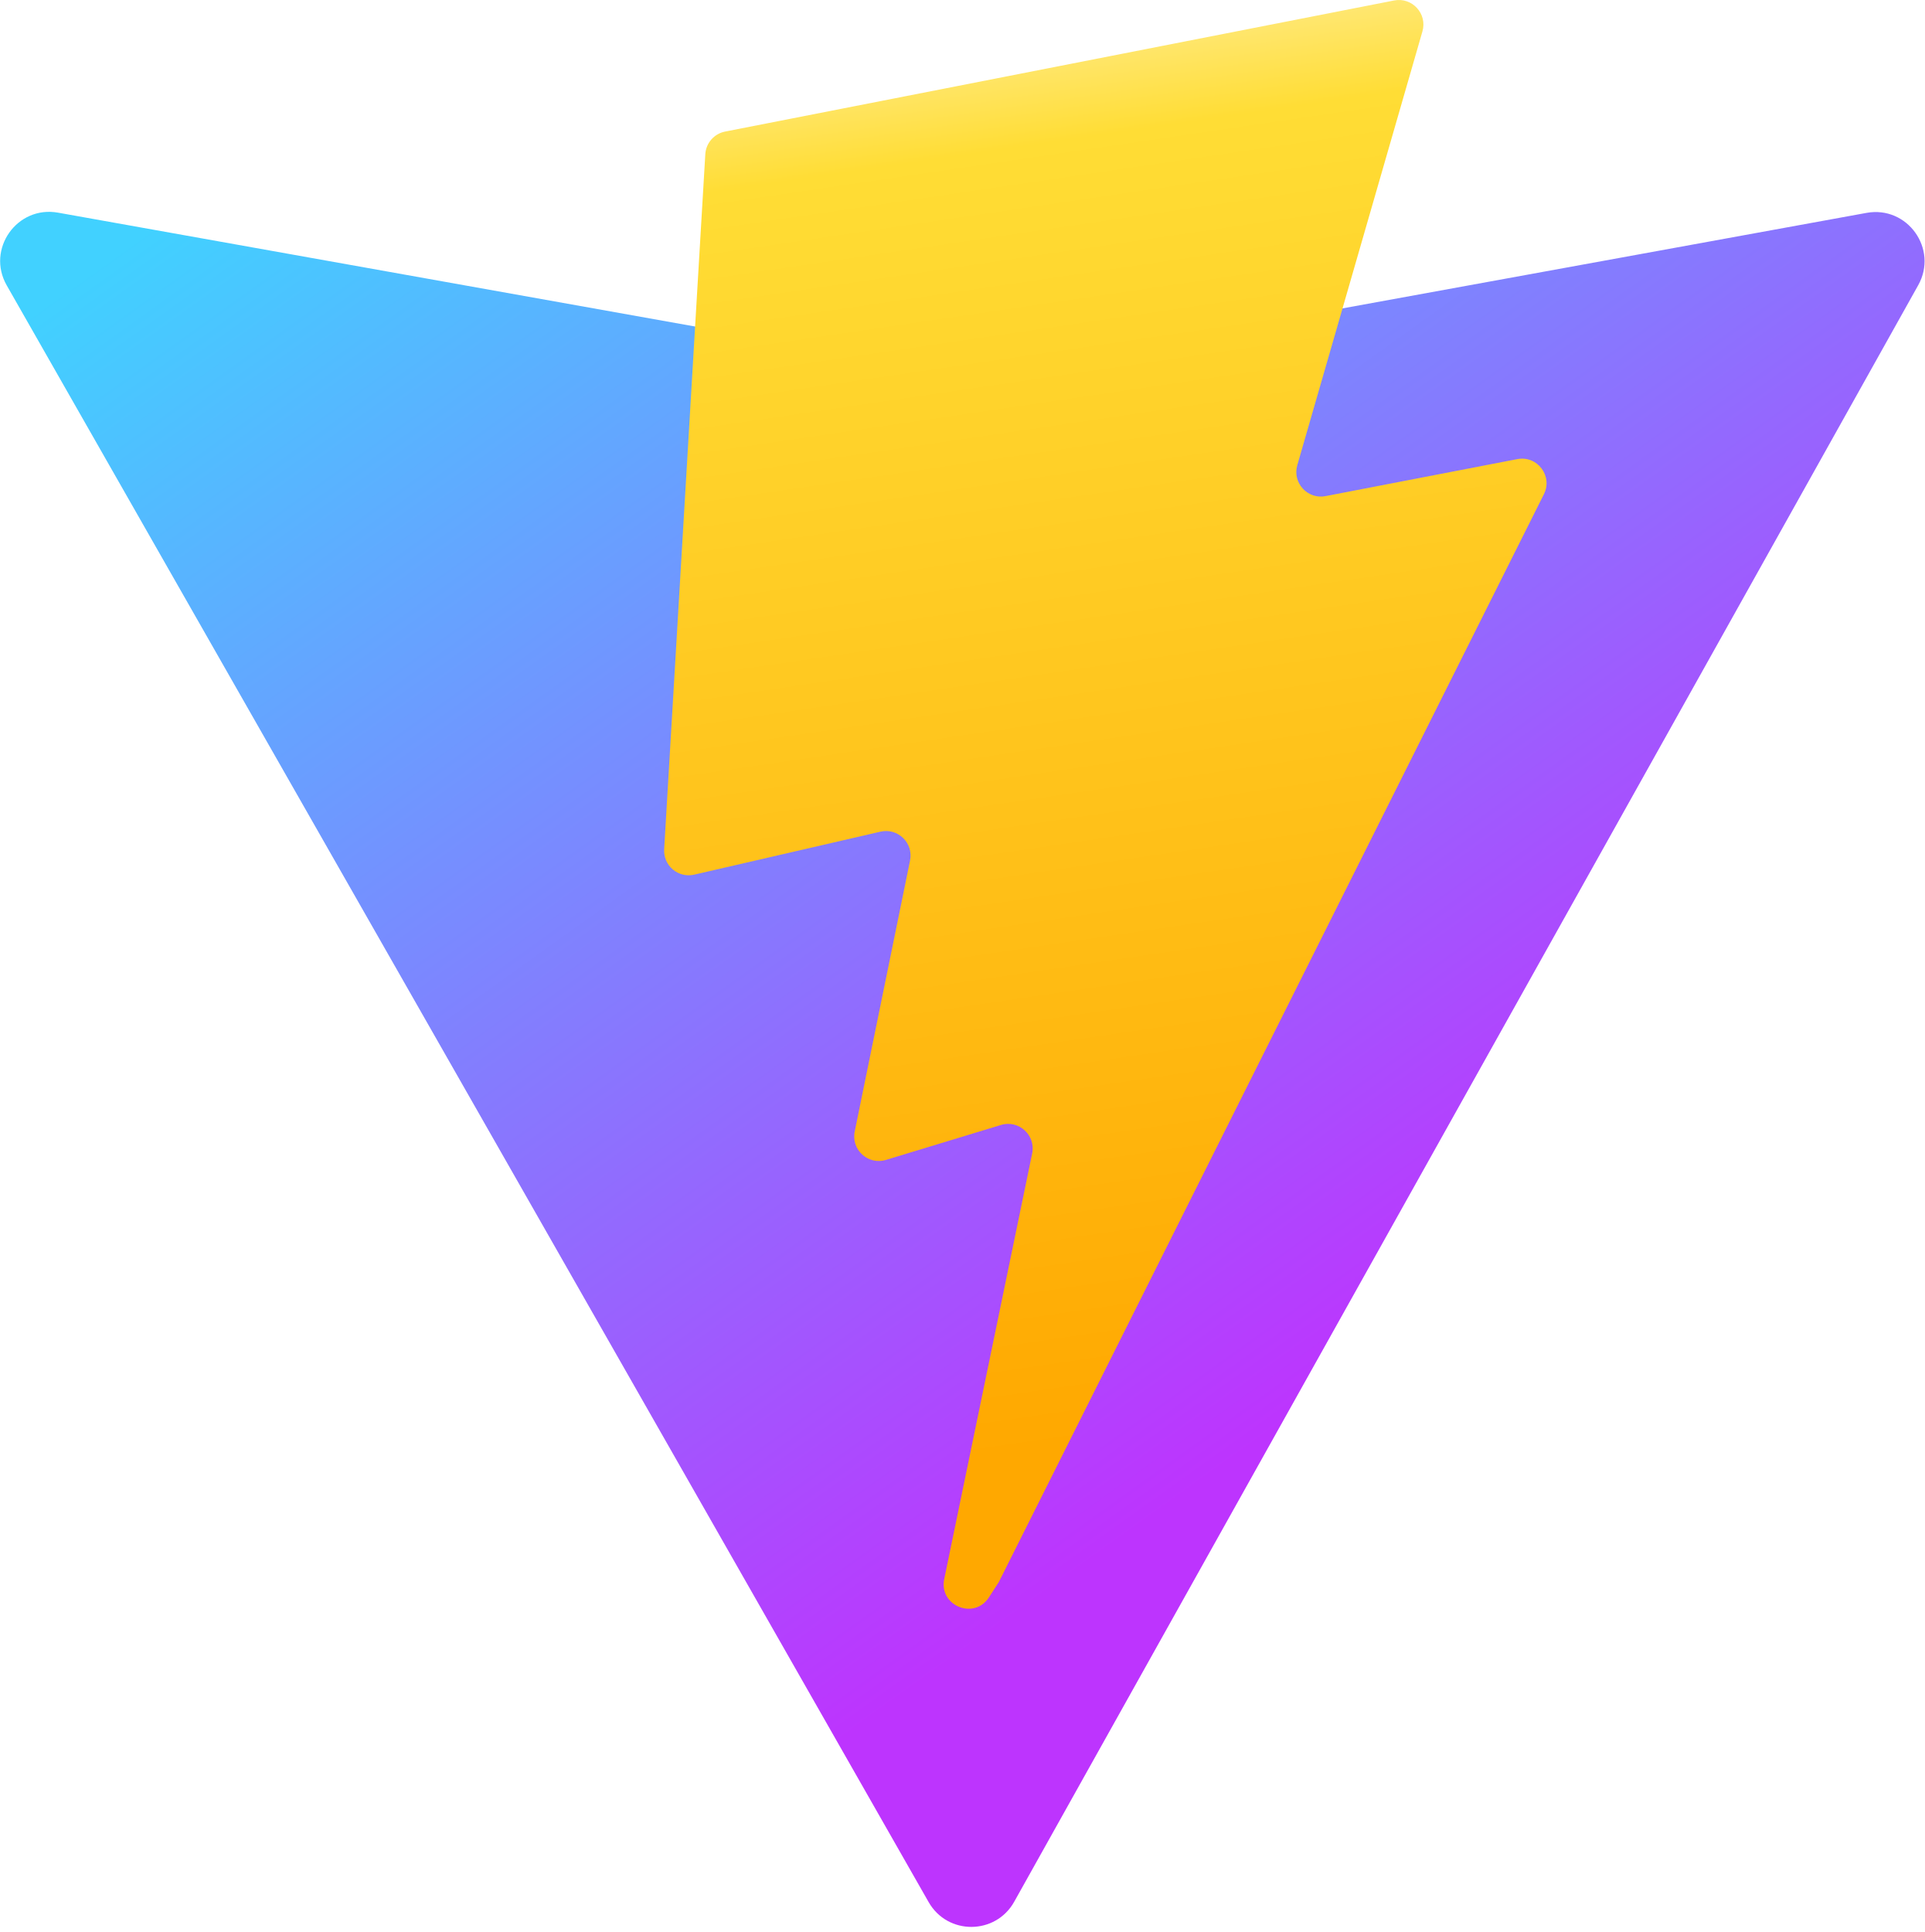
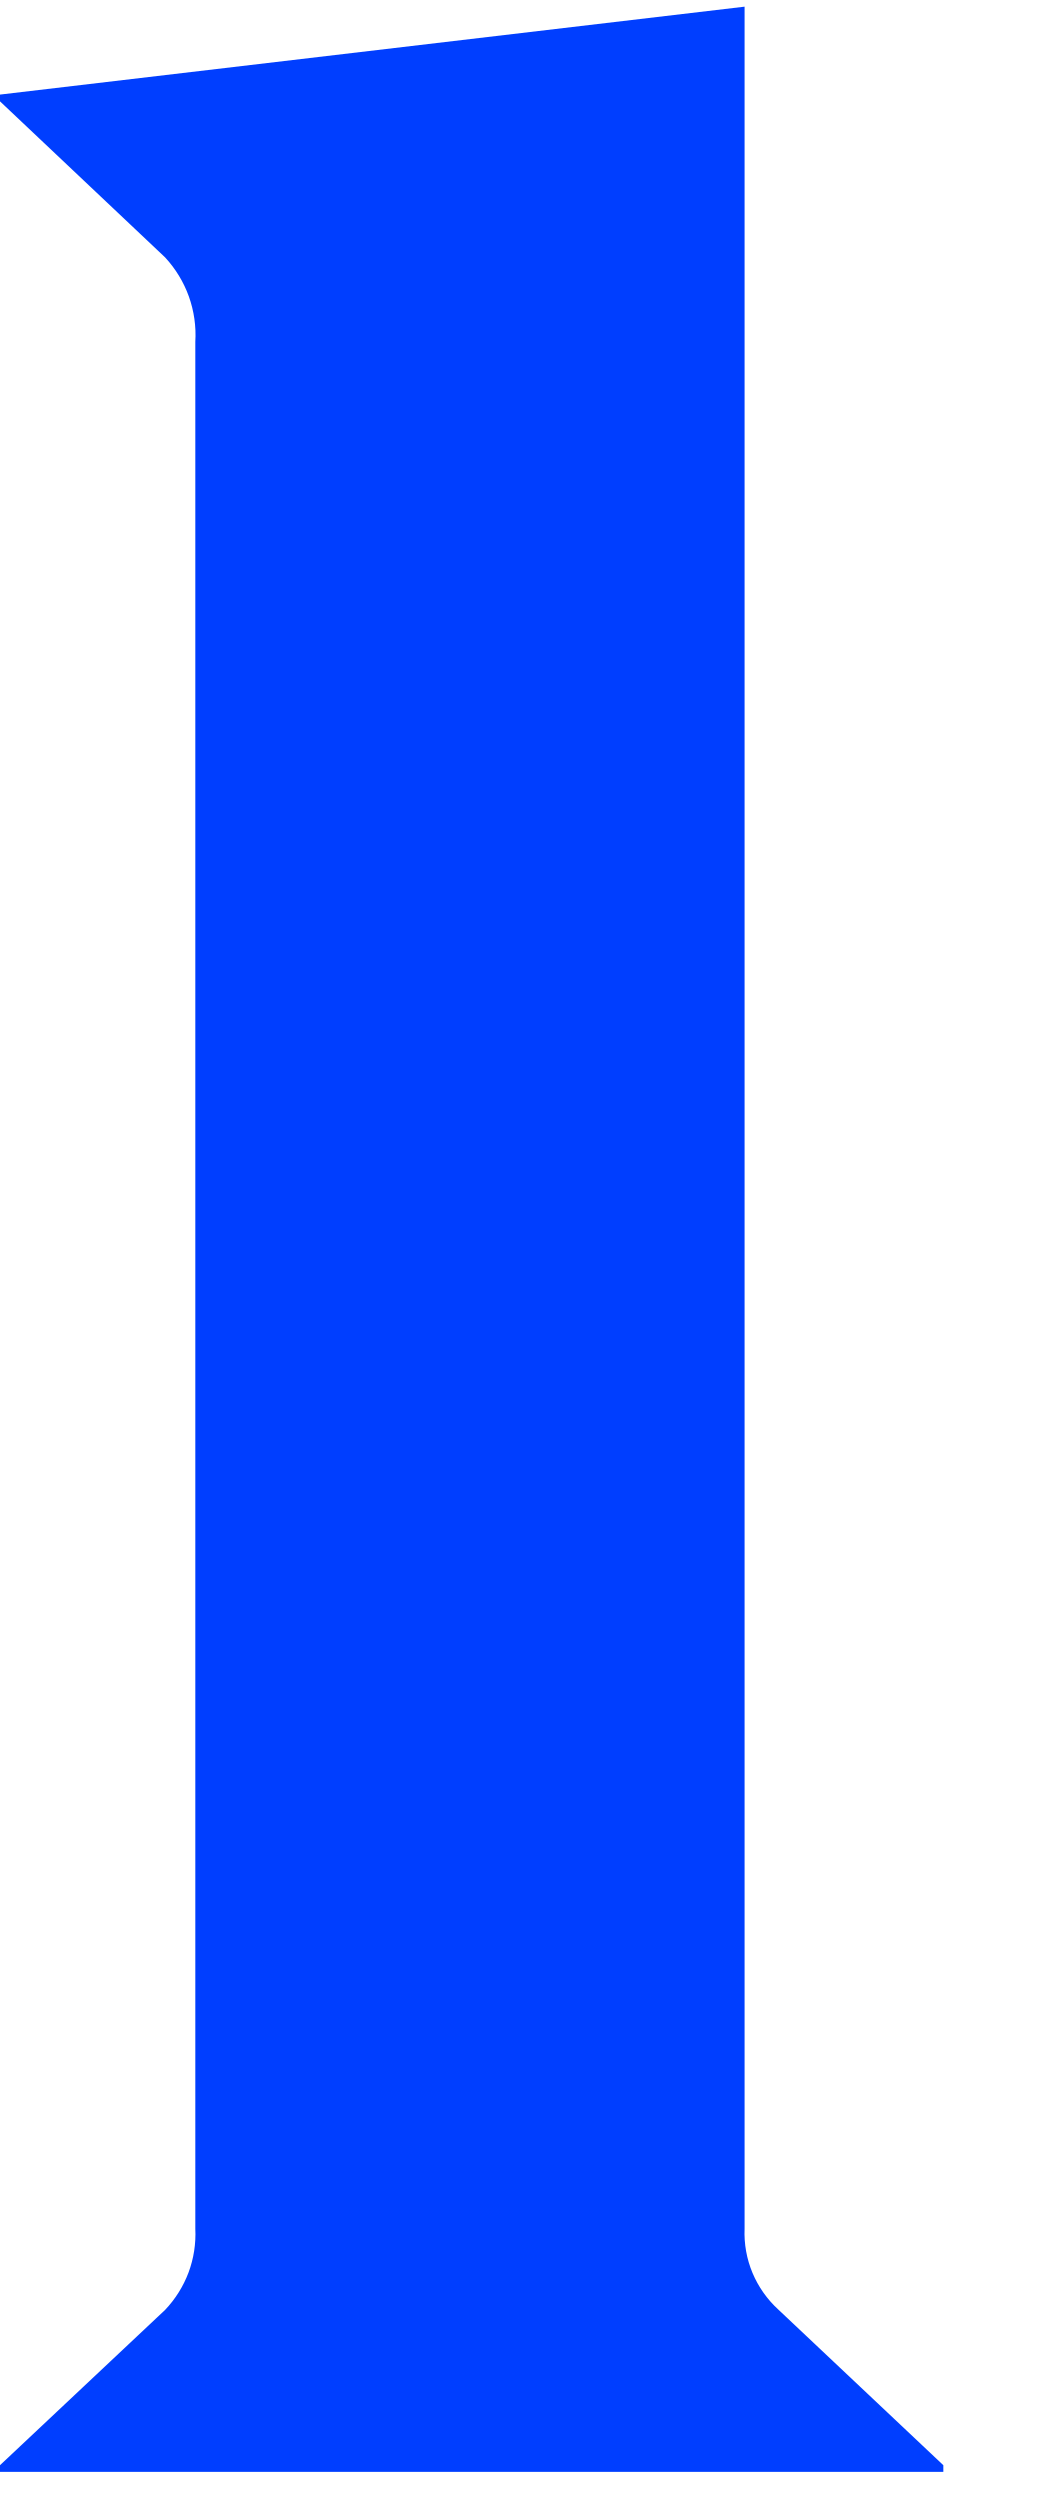
- <svg xmlns="http://www.w3.org/2000/svg" aria-hidden="true" role="img" class="iconify iconify--logos" width="31.88" height="32" preserveAspectRatio="xMidYMid meet" viewBox="0 0 256 257">
-   <defs>
-     <linearGradient id="IconifyId1813088fe1fbc01fb466" x1="-.828%" x2="57.636%" y1="7.652%" y2="78.411%">
-       <stop offset="0%" stop-color="#41D1FF" />
-       <stop offset="100%" stop-color="#BD34FE" />
-     </linearGradient>
-     <linearGradient id="IconifyId1813088fe1fbc01fb467" x1="43.376%" x2="50.316%" y1="2.242%" y2="89.03%">
-       <stop offset="0%" stop-color="#FFEA83" />
-       <stop offset="8.333%" stop-color="#FFDD35" />
-       <stop offset="100%" stop-color="#FFA800" />
-     </linearGradient>
-   </defs>
-   <path fill="url(#IconifyId1813088fe1fbc01fb466)" d="M255.153 37.938L134.897 252.976c-2.483 4.44-8.862 4.466-11.382.048L.875 37.958c-2.746-4.814 1.371-10.646 6.827-9.67l120.385 21.517a6.537 6.537 0 0 0 2.322-.004l117.867-21.483c5.438-.991 9.574 4.796 6.877 9.62Z" />
-   <path fill="url(#IconifyId1813088fe1fbc01fb467)" d="M185.432.063L96.44 17.501a3.268 3.268 0 0 0-2.634 3.014l-5.474 92.456a3.268 3.268 0 0 0 3.997 3.378l24.777-5.718c2.318-.535 4.413 1.507 3.936 3.838l-7.361 36.047c-.495 2.426 1.782 4.5 4.151 3.78l15.304-4.649c2.372-.72 4.652 1.36 4.15 3.788l-11.698 56.621c-.732 3.542 3.979 5.473 5.943 2.437l1.313-2.028l72.516-144.72c1.215-2.423-.88-5.186-3.54-4.672l-25.505 4.922c-2.396.462-4.435-1.77-3.759-4.114l16.646-57.705c.677-2.35-1.37-4.583-3.769-4.113Z" />
+ <svg xmlns="http://www.w3.org/2000/svg" width="10" height="24" viewBox="0 0 10 24" fill="none">
+   <path d="M7.148 21.396V0.064L0 0.908V0.973L1.585 2.471C1.685 2.579 1.763 2.707 1.813 2.846C1.863 2.986 1.884 3.134 1.875 3.282V21.396C1.882 21.539 1.86 21.681 1.81 21.816C1.76 21.949 1.683 22.072 1.585 22.175L0 23.666V23.73H9.056V23.666L7.471 22.171C7.364 22.073 7.28 21.953 7.224 21.82C7.168 21.686 7.142 21.541 7.148 21.396Z" fill="#003EFF" />
</svg>
